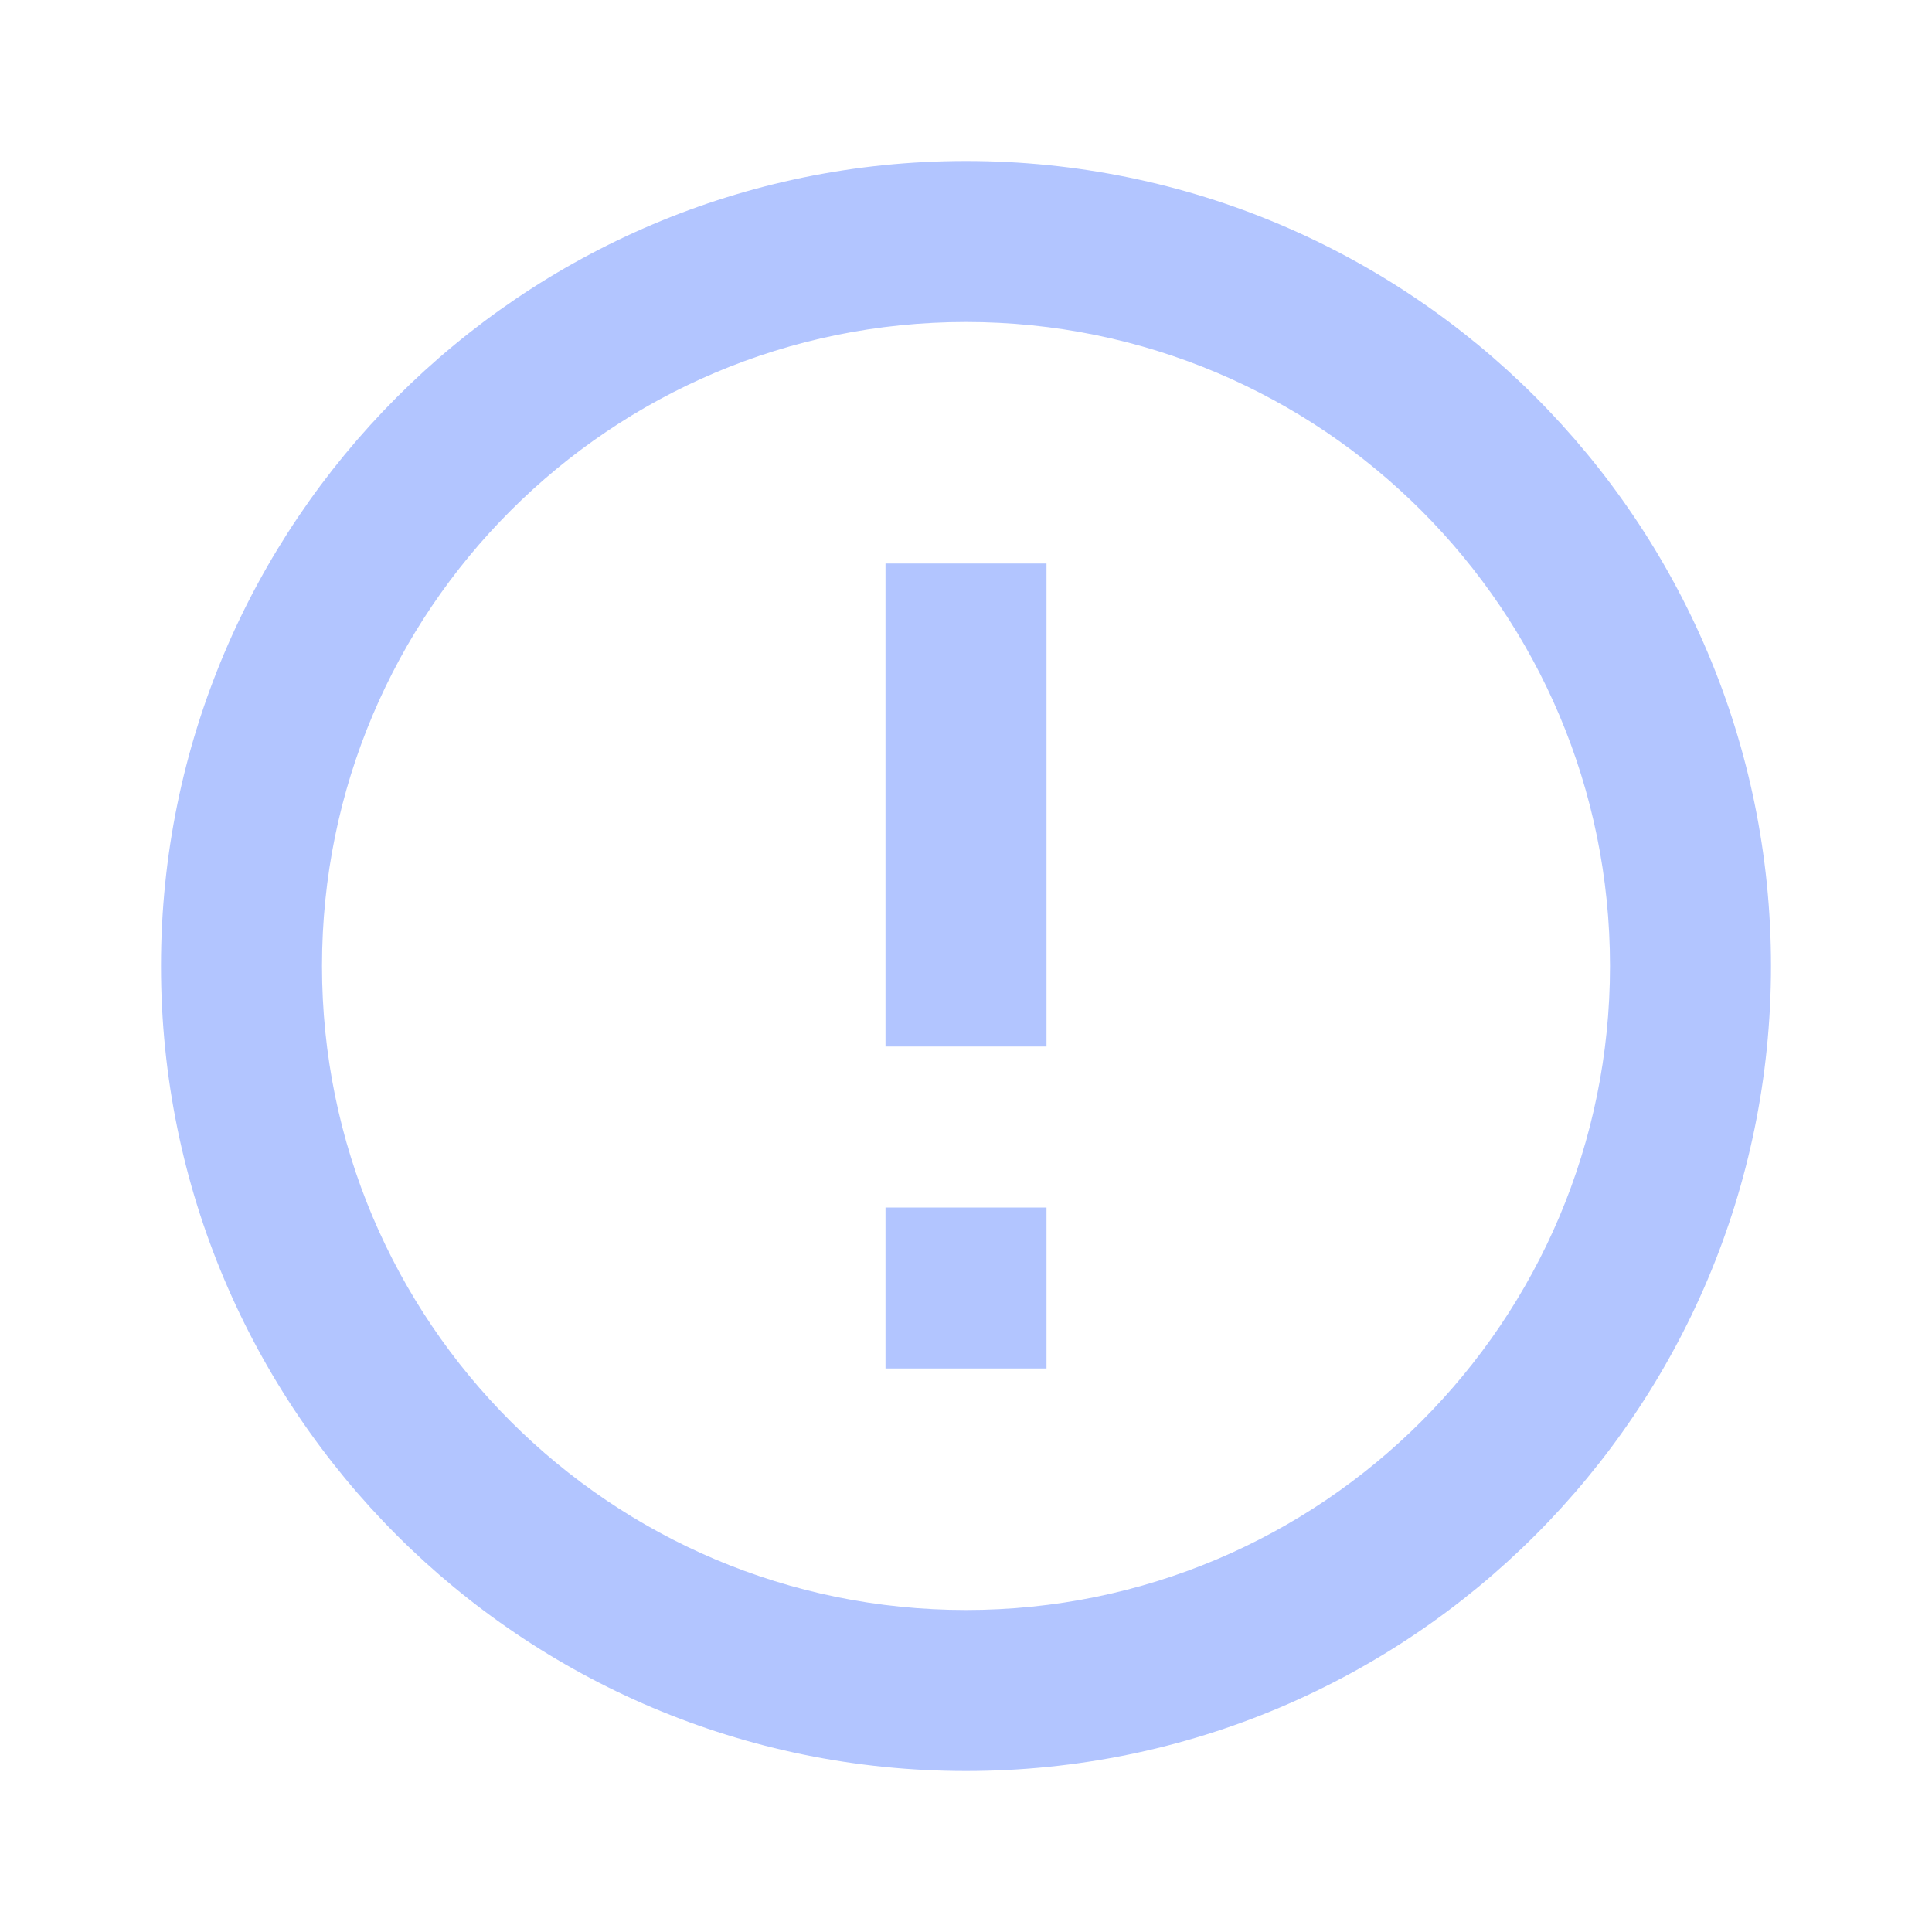
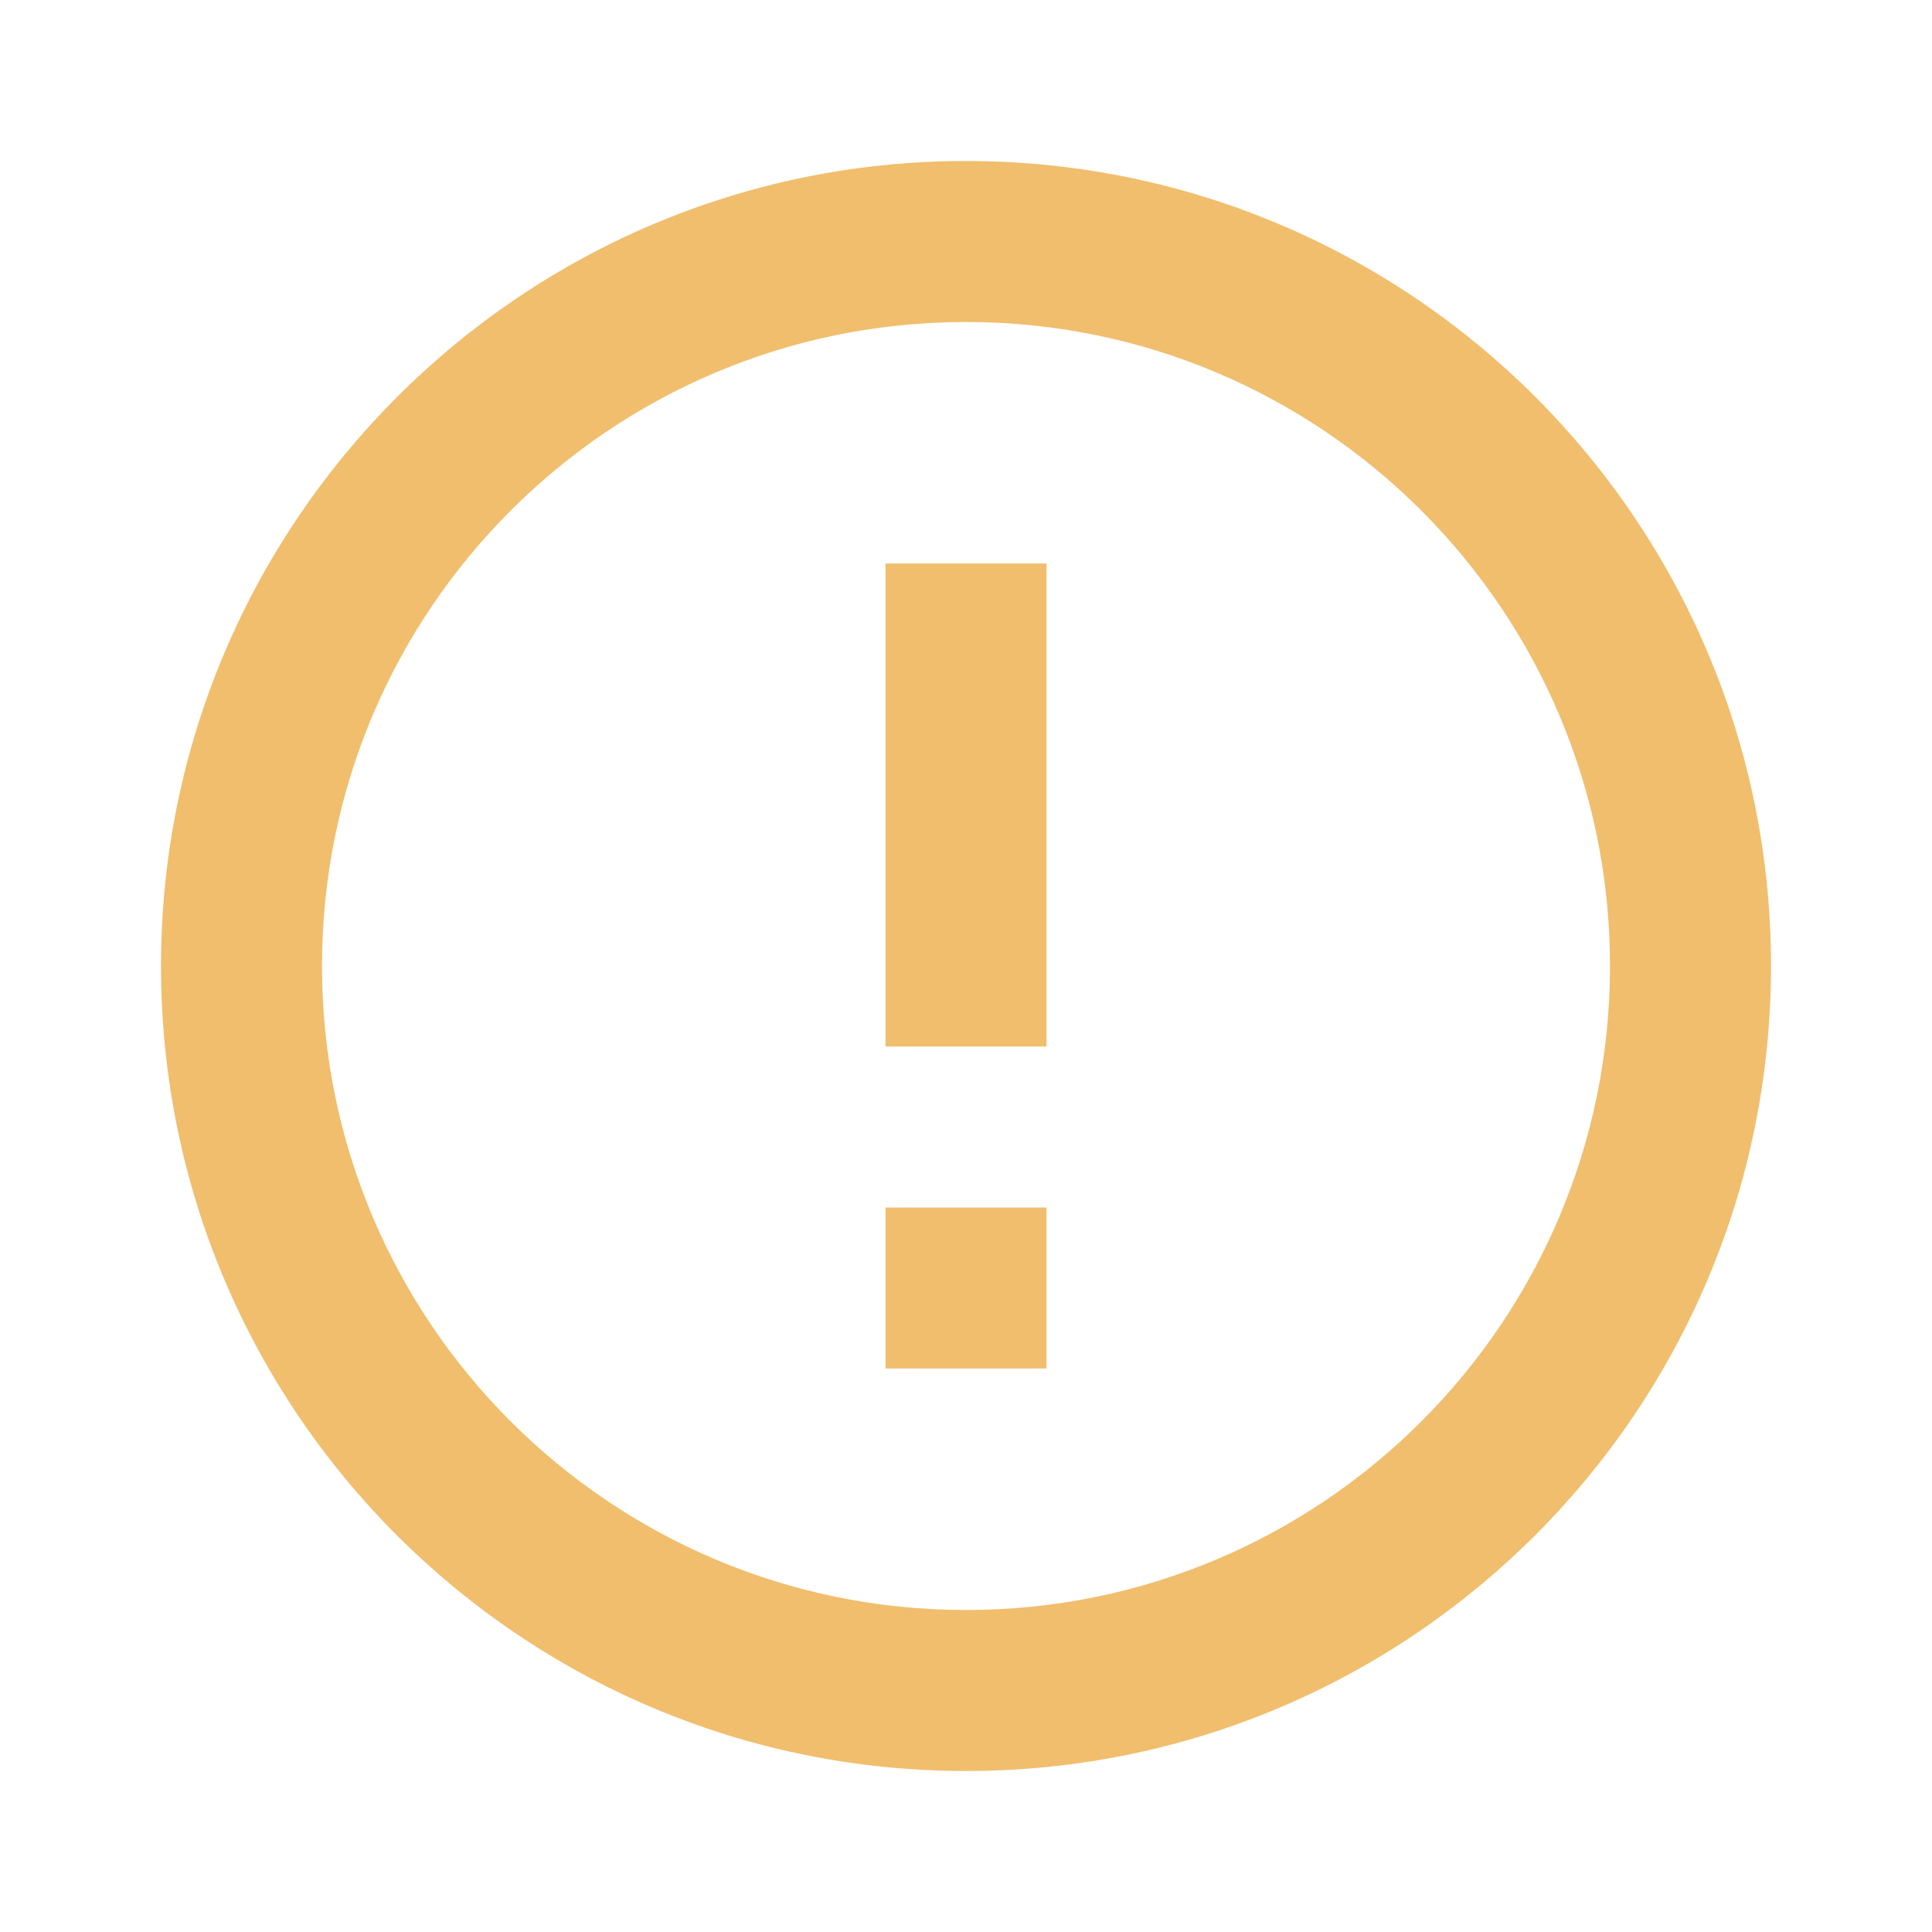
- <svg xmlns="http://www.w3.org/2000/svg" fill="#B2C5FF" preserveAspectRatio="xMidYMid meet" id="mdi-alert-circle-outline" viewBox="0 0 24 24">
+ <svg xmlns="http://www.w3.org/2000/svg" fill="#F0BE6D" preserveAspectRatio="xMidYMid meet" id="mdi-alert-circle-outline" viewBox="0 0 24 24">
  <path d="M11,15H13V17H11V15M11,7H13V13H11V7M12,2C6.47,2 2,6.5 2,12A10,10 0 0,0 12,22A10,10 0 0,0 22,12A10,10 0 0,0 12,2M12,20A8,8 0 0,1 4,12A8,8 0 0,1 12,4A8,8 0 0,1 20,12A8,8 0 0,1 12,20Z" />
</svg>
